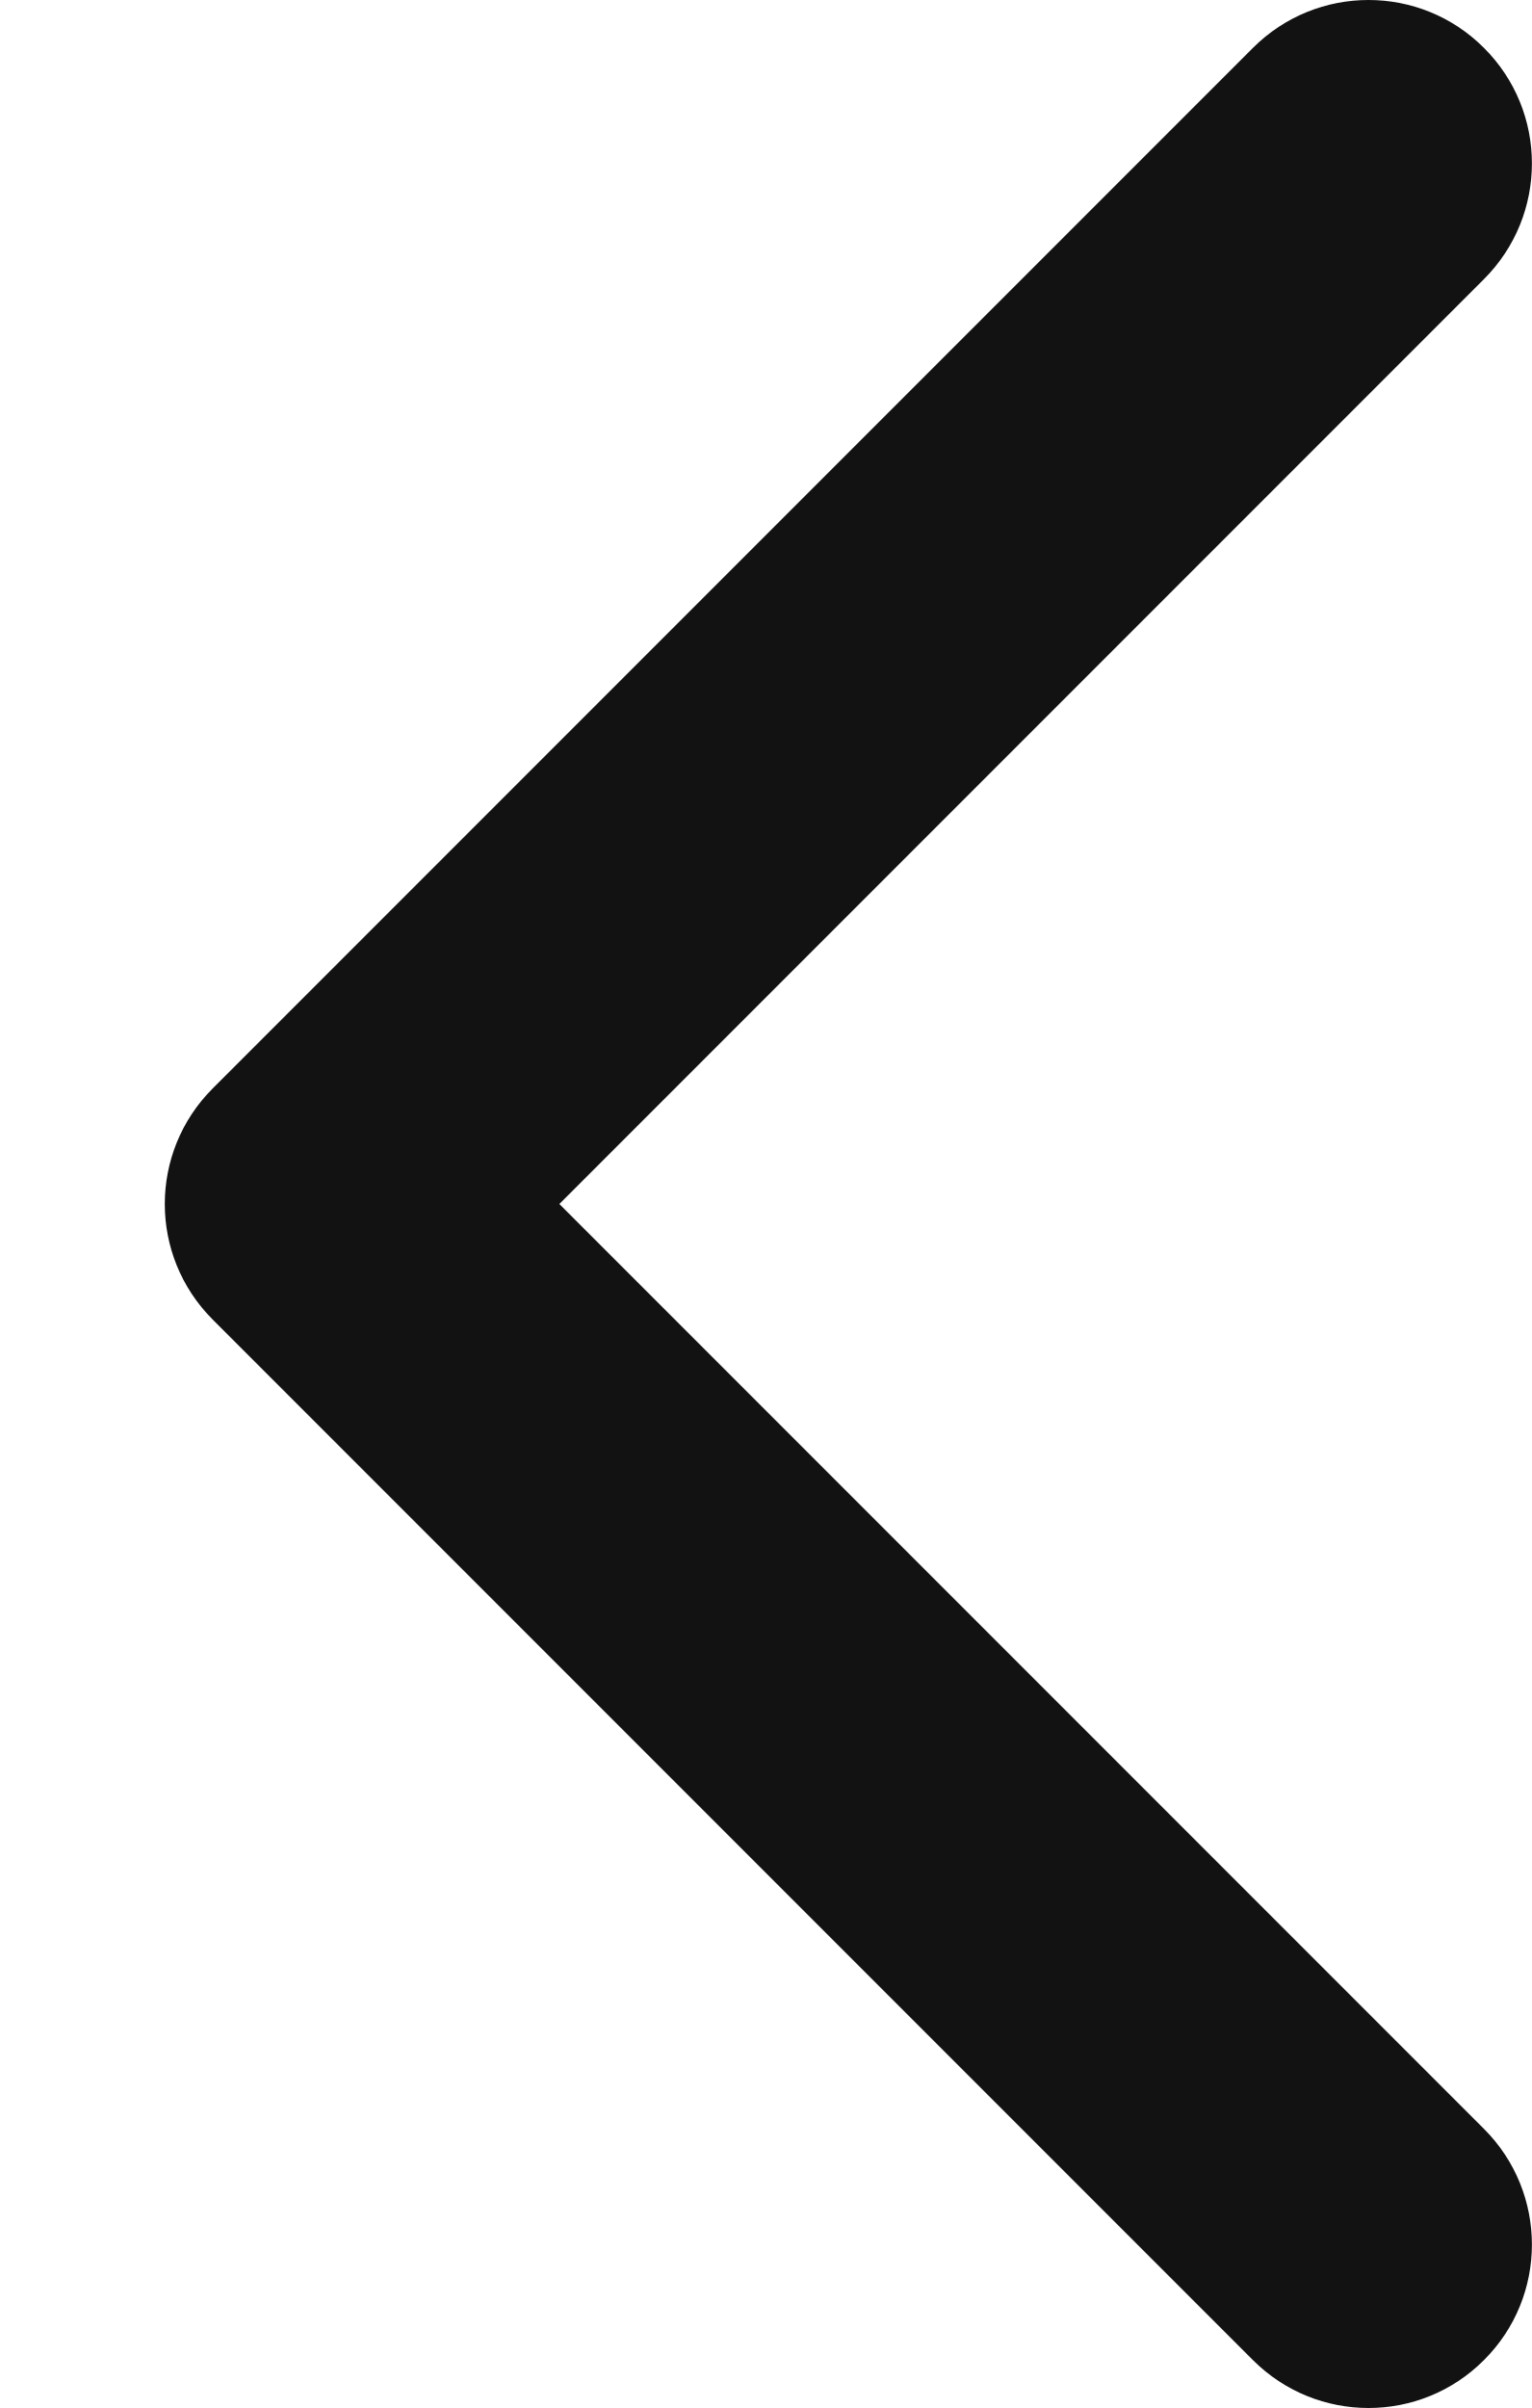
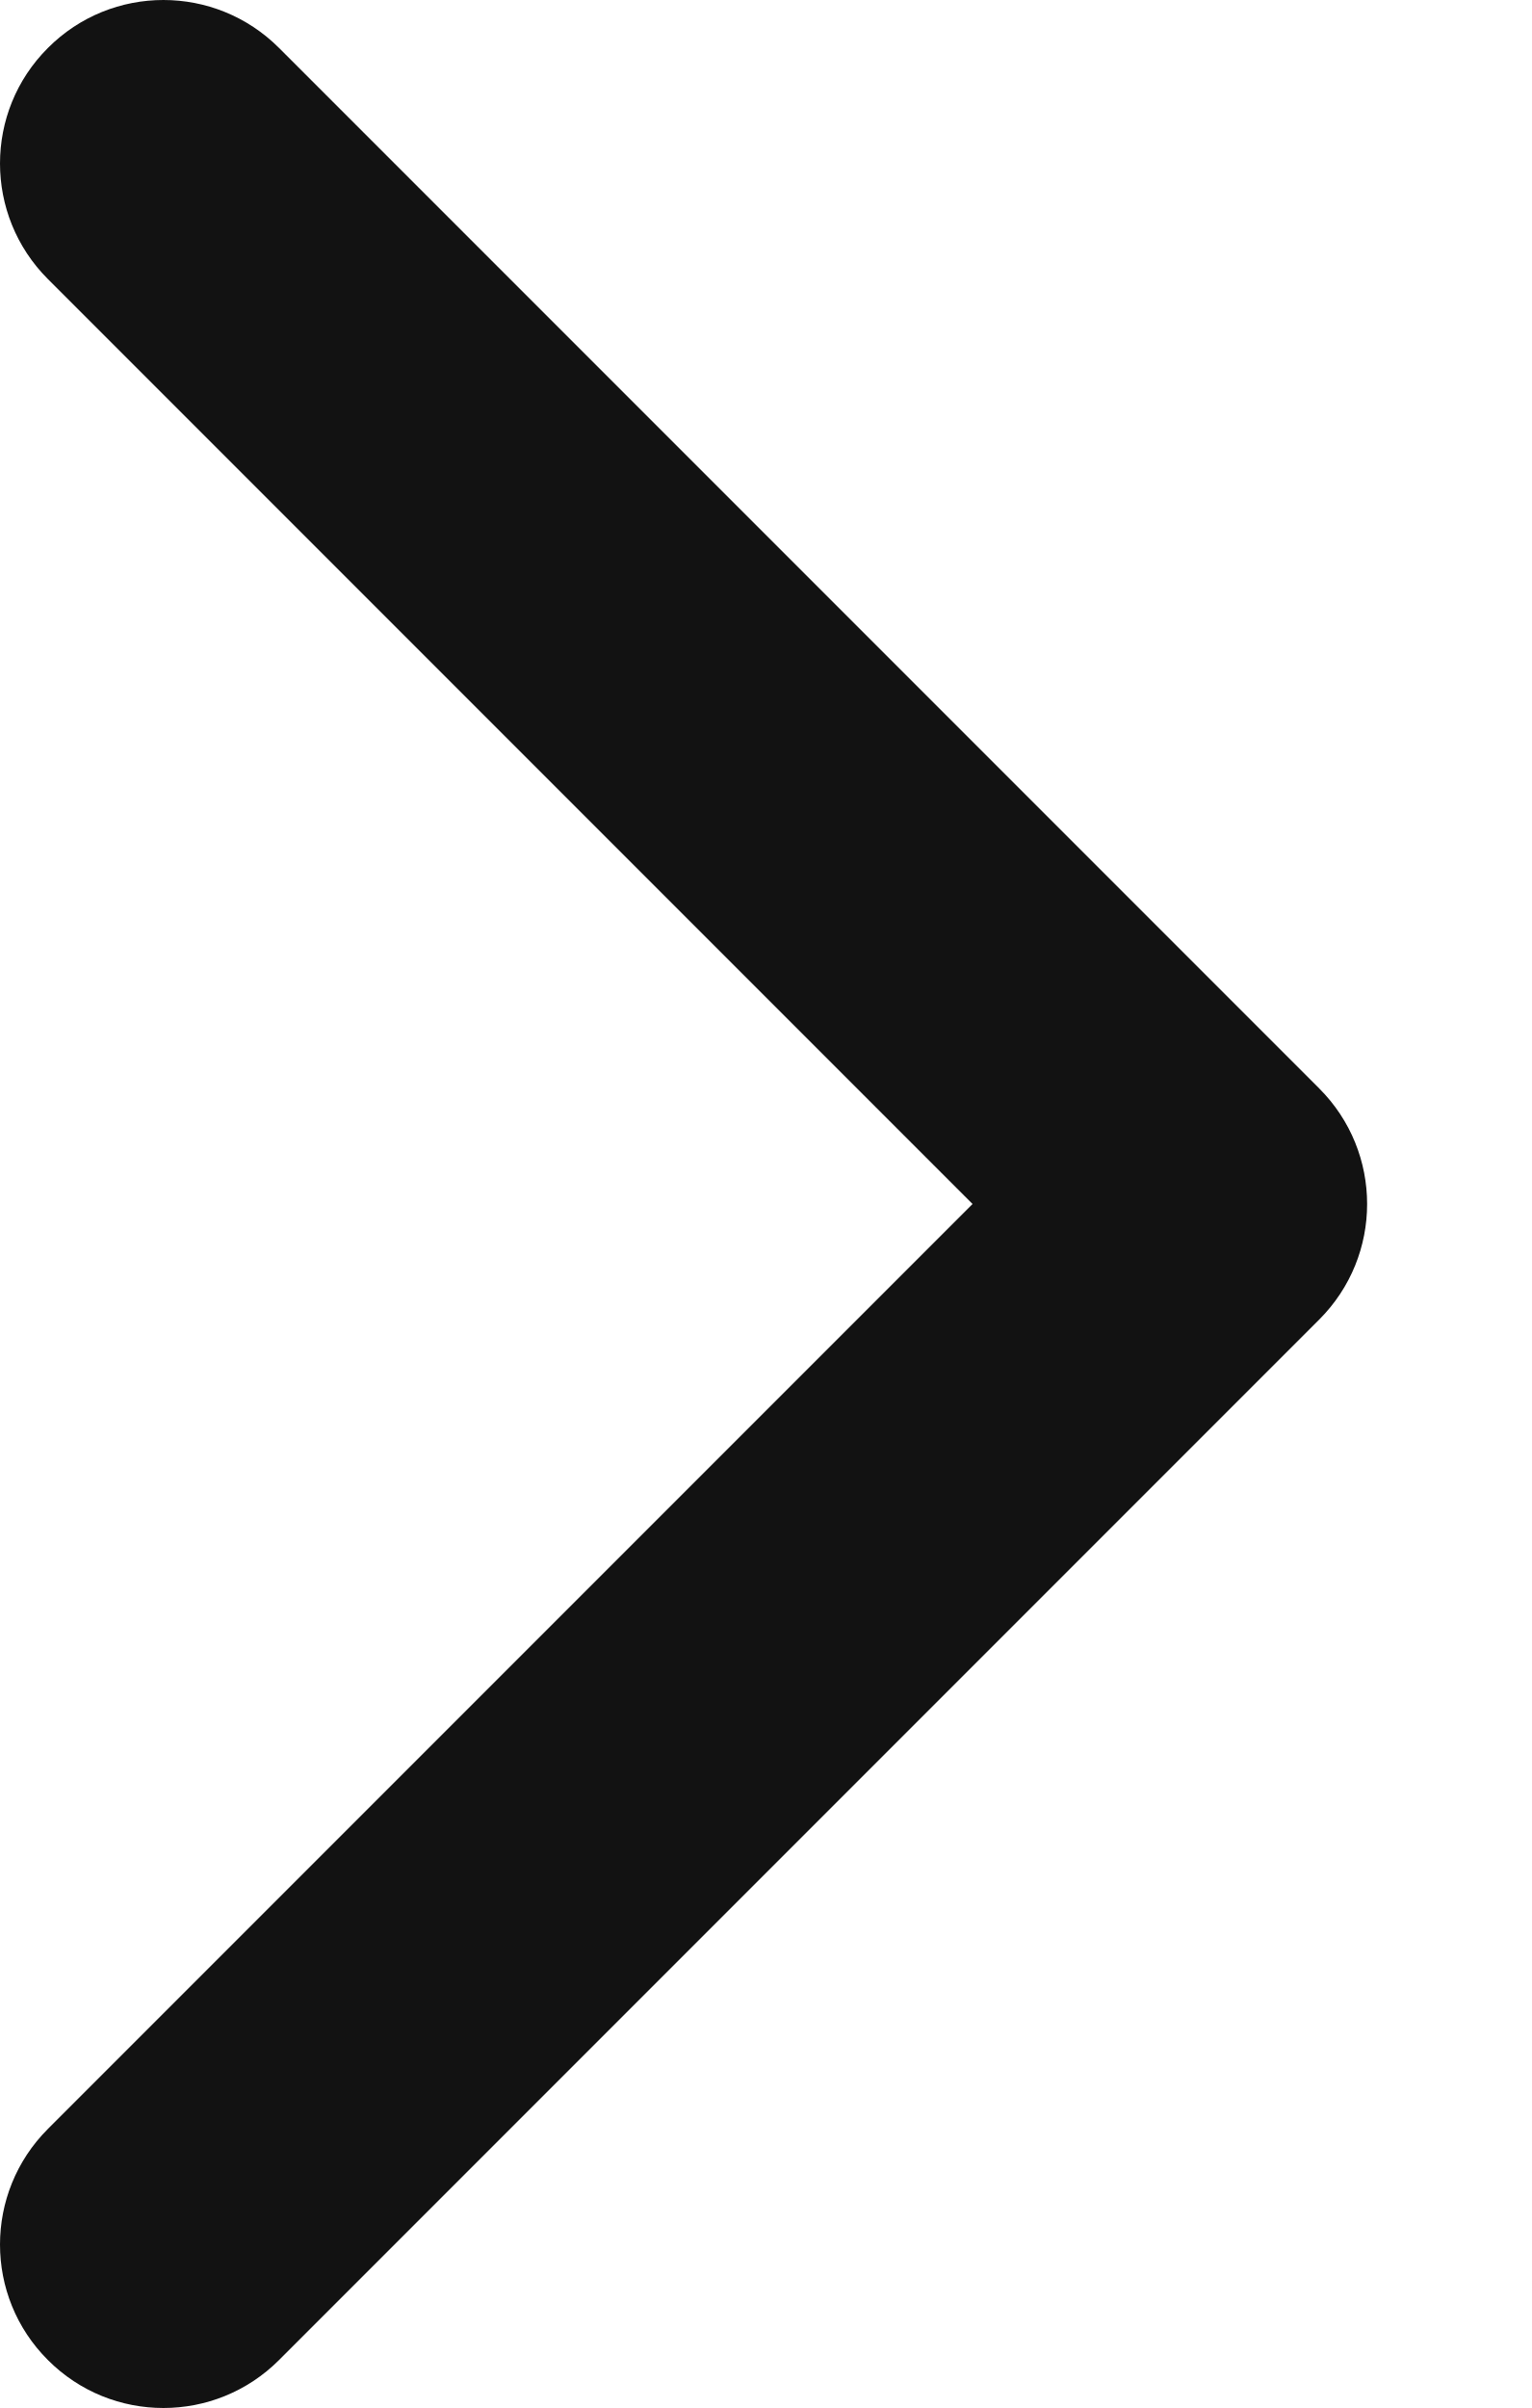
<svg xmlns="http://www.w3.org/2000/svg" width="7" height="11" viewBox="0 0 7 11" fill="none">
-   <path fill-rule="evenodd" clip-rule="evenodd" d="M5.725 10.781L0.972 6.028C0.68 5.736 0.68 5.264 0.972 4.972L5.725 0.219C6.017 -0.073 6.49 -0.073 6.781 0.219C7.073 0.51 7.073 0.983 6.781 1.275L2.556 5.5L6.781 9.725C7.073 10.017 7.073 10.49 6.781 10.781C6.49 11.073 6.017 11.073 5.725 10.781Z" fill="#121212" />
+   <path fill-rule="evenodd" clip-rule="evenodd" d="M1.275 10.781L6.028 6.028C6.32 5.736 6.32 5.264 6.028 4.972L1.275 0.219C0.983 -0.073 0.51 -0.073 0.219 0.219C-0.073 0.51 -0.073 0.983 0.219 1.275L4.444 5.5L0.219 9.725C-0.073 10.017 -0.073 10.49 0.219 10.781C0.51 11.073 0.983 11.073 1.275 10.781Z" fill="#121212" />
</svg>
